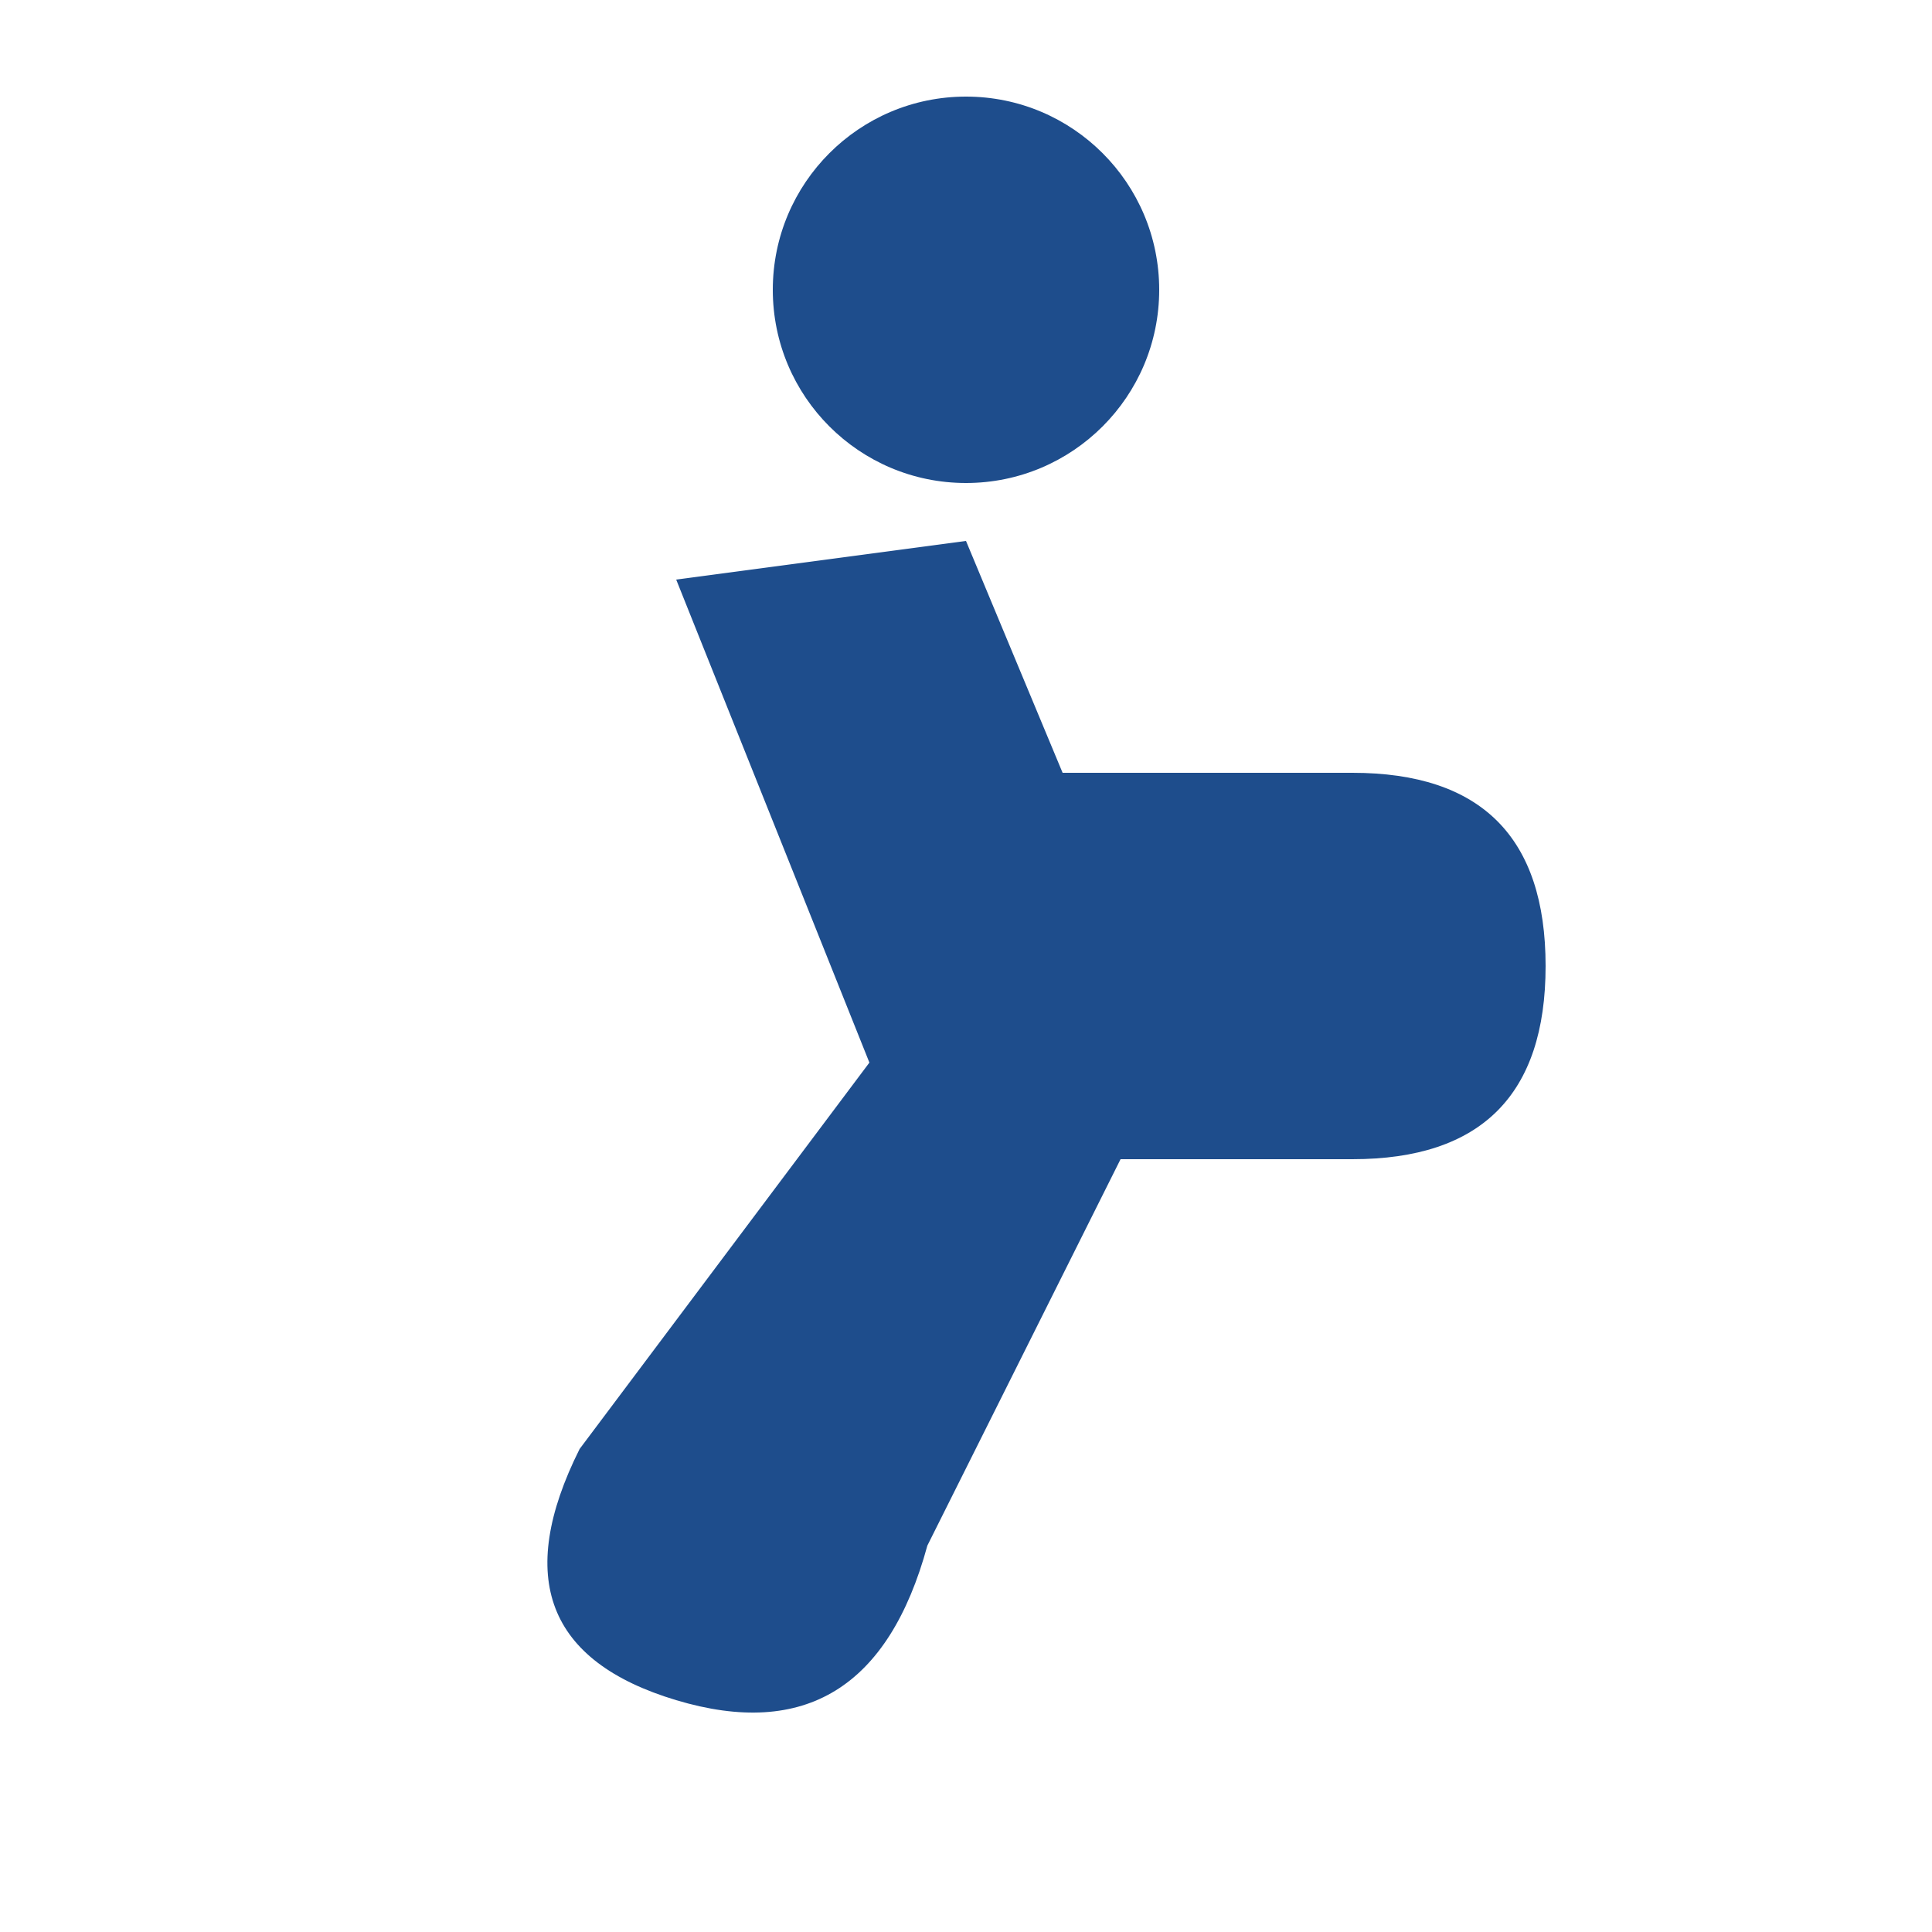
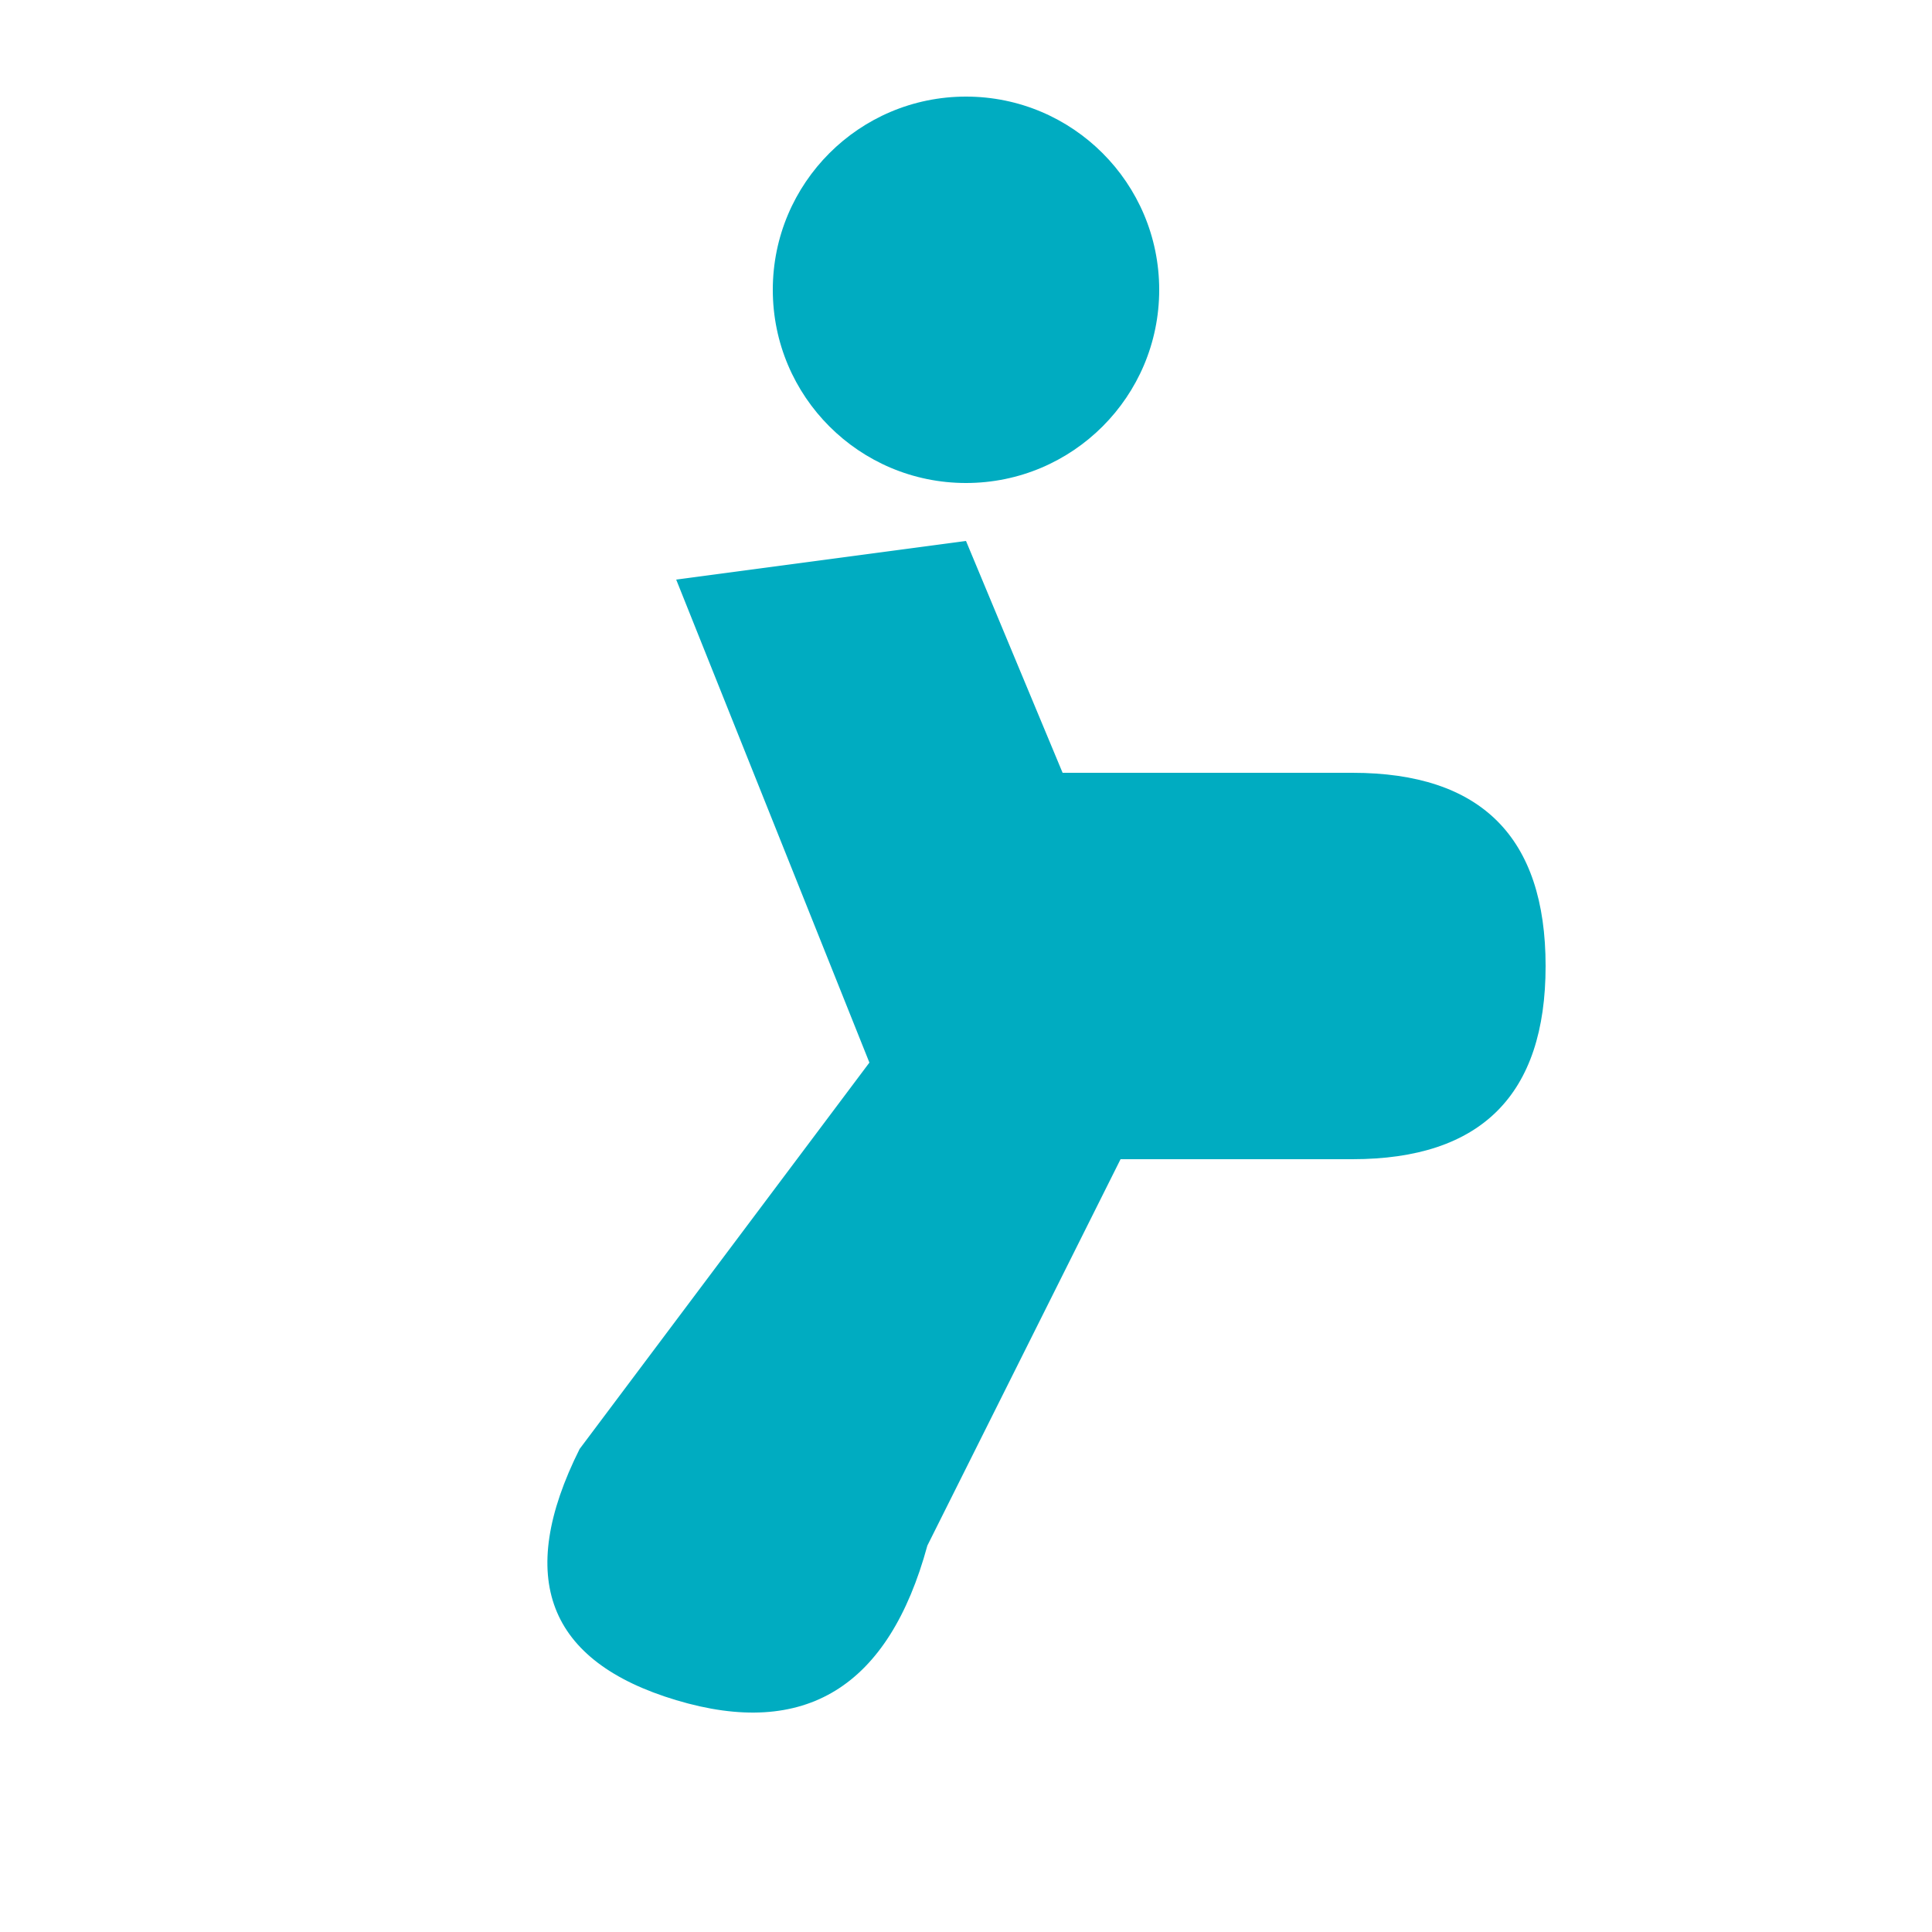
<svg xmlns="http://www.w3.org/2000/svg" viewBox="0 0 100 100">
-   <circle cx="50" cy="15" r="10" fill="#1E4D8C" />
-   <path d="M35 30 L45 55 L30 75 Q25 85 35 88 Q45 91 48 80 L58 60 L70 60 Q80 60 80 50 Q80 40 70 40 L55 40 L50 28 Z" fill="#1E4D8C" />
+   <circle cx="50" cy="15" r="10" fill="#00ACC1" />
+   <path d="M35 30 L45 55 L30 75 Q25 85 35 88 Q45 91 48 80 L58 60 L70 60 Q80 60 80 50 Q80 40 70 40 L55 40 L50 28 Z" fill="#00ACC1" />
</svg>
